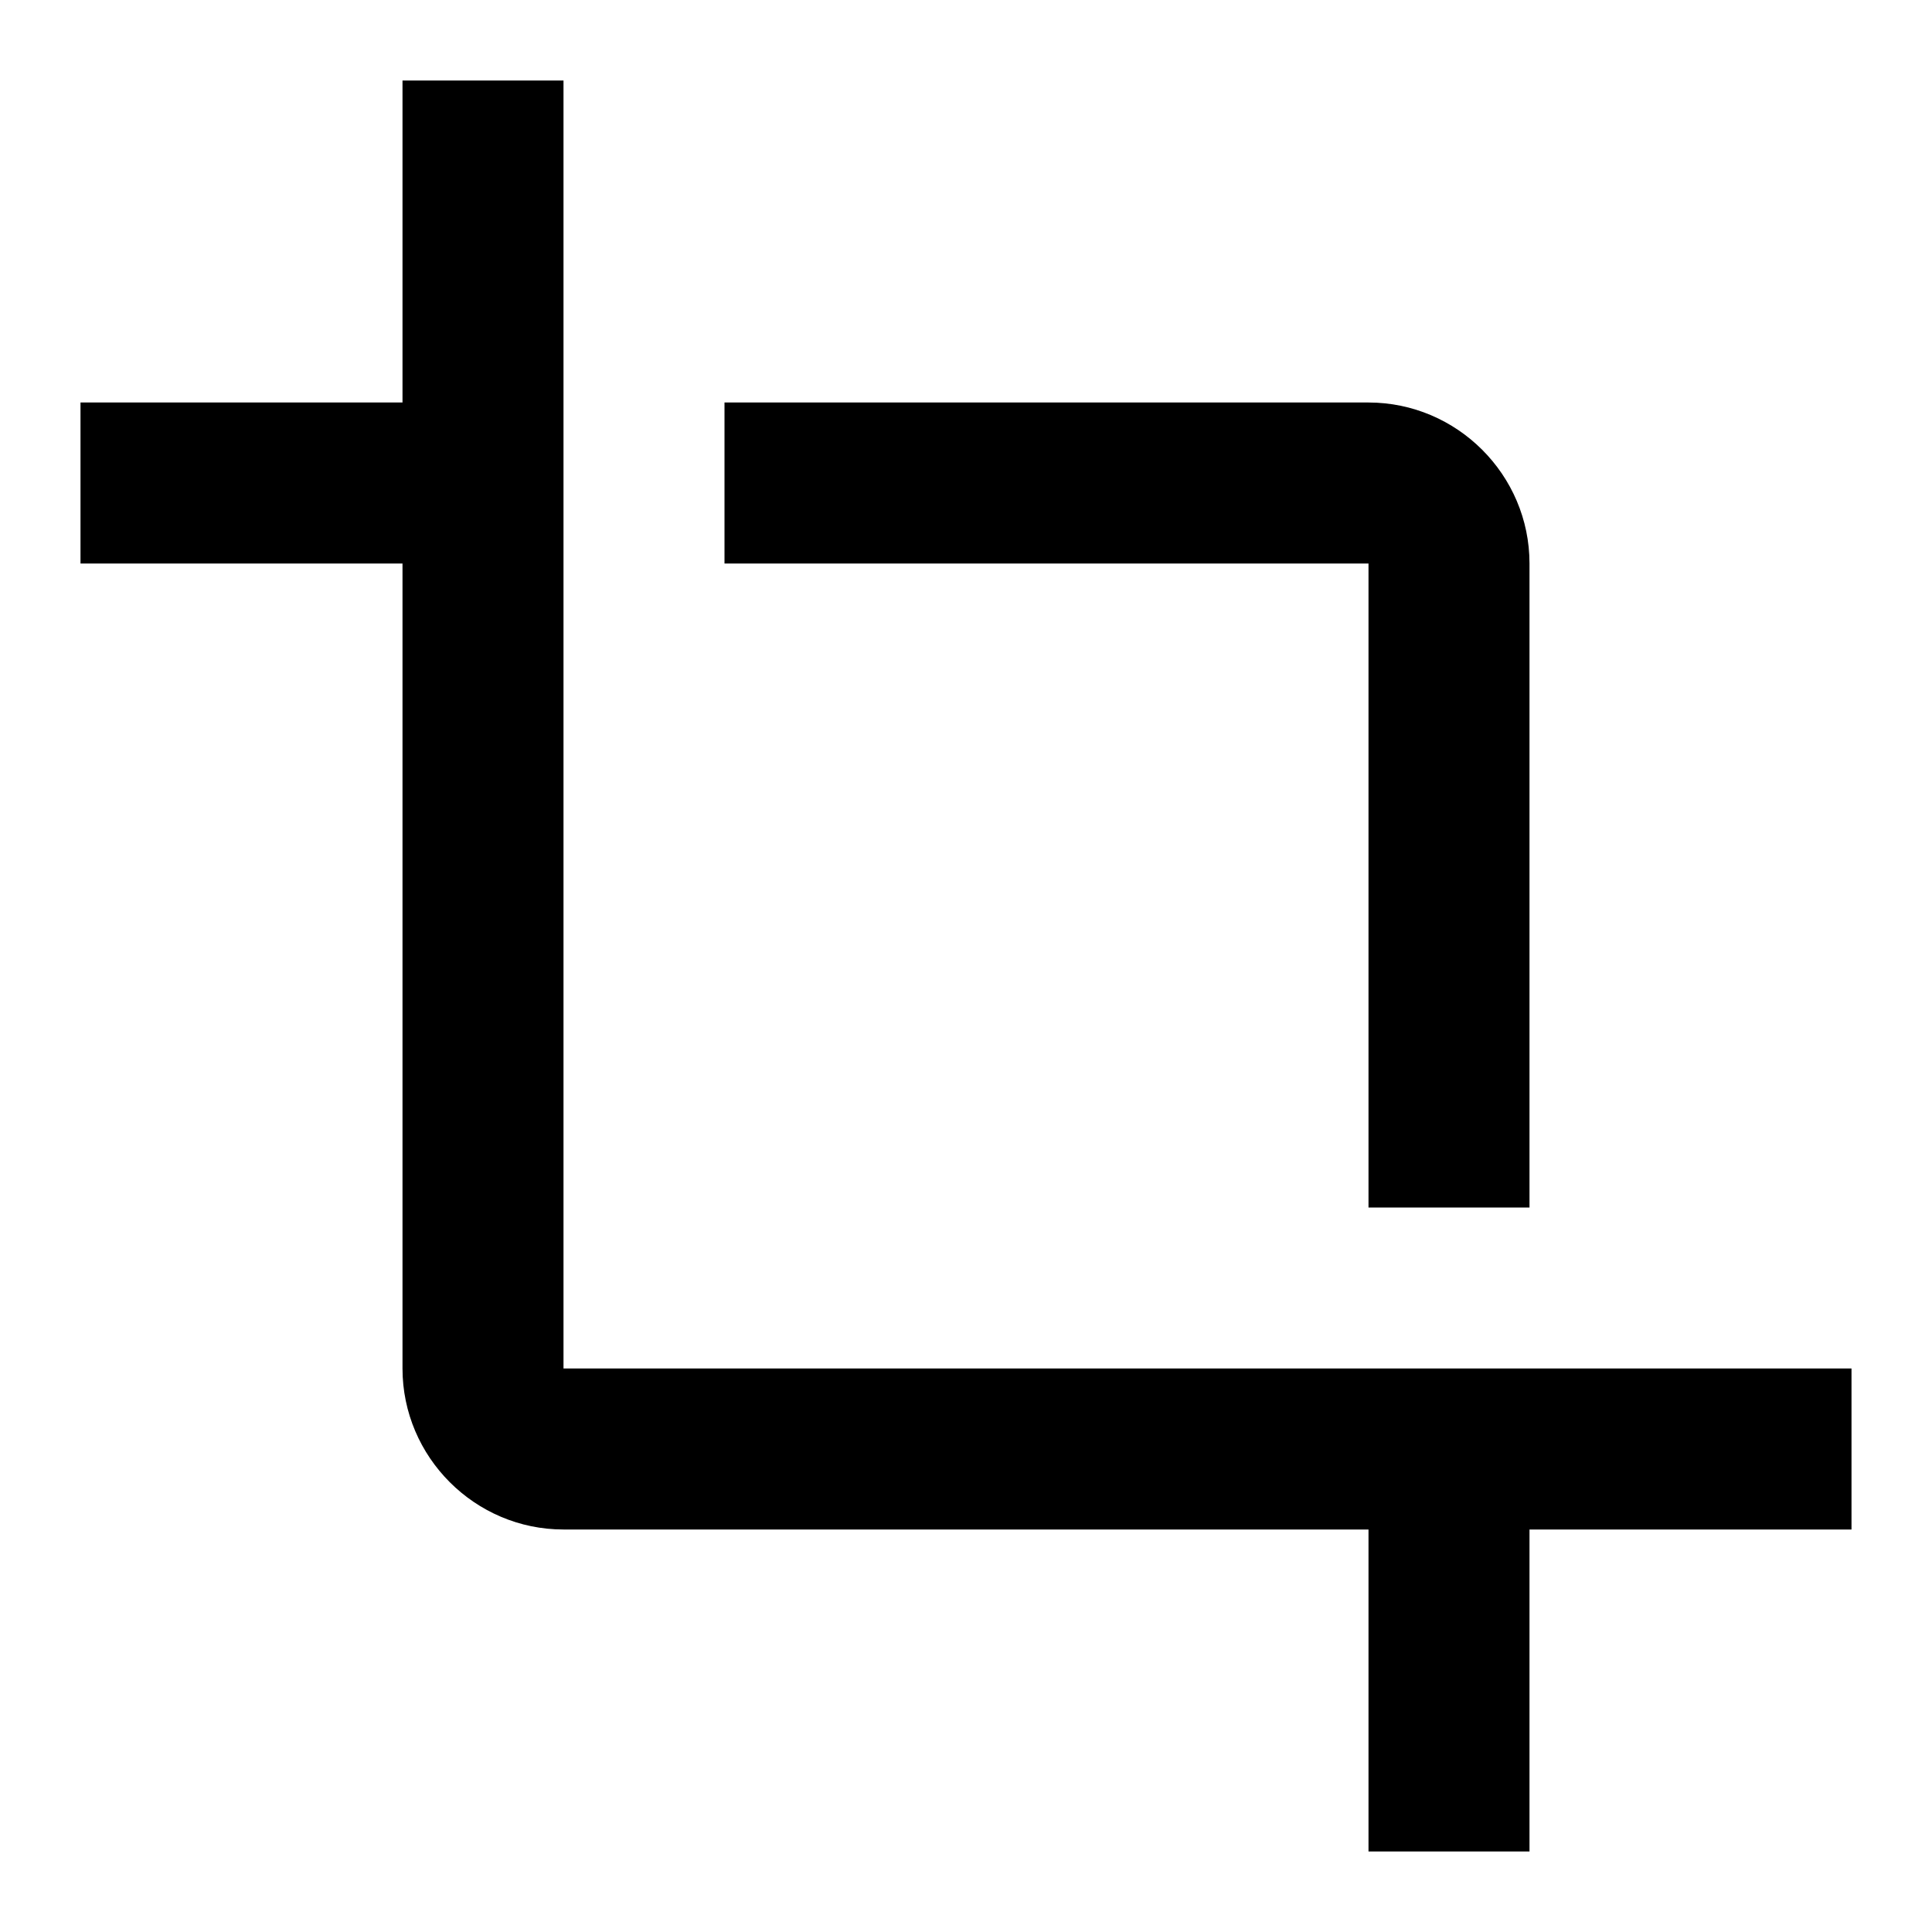
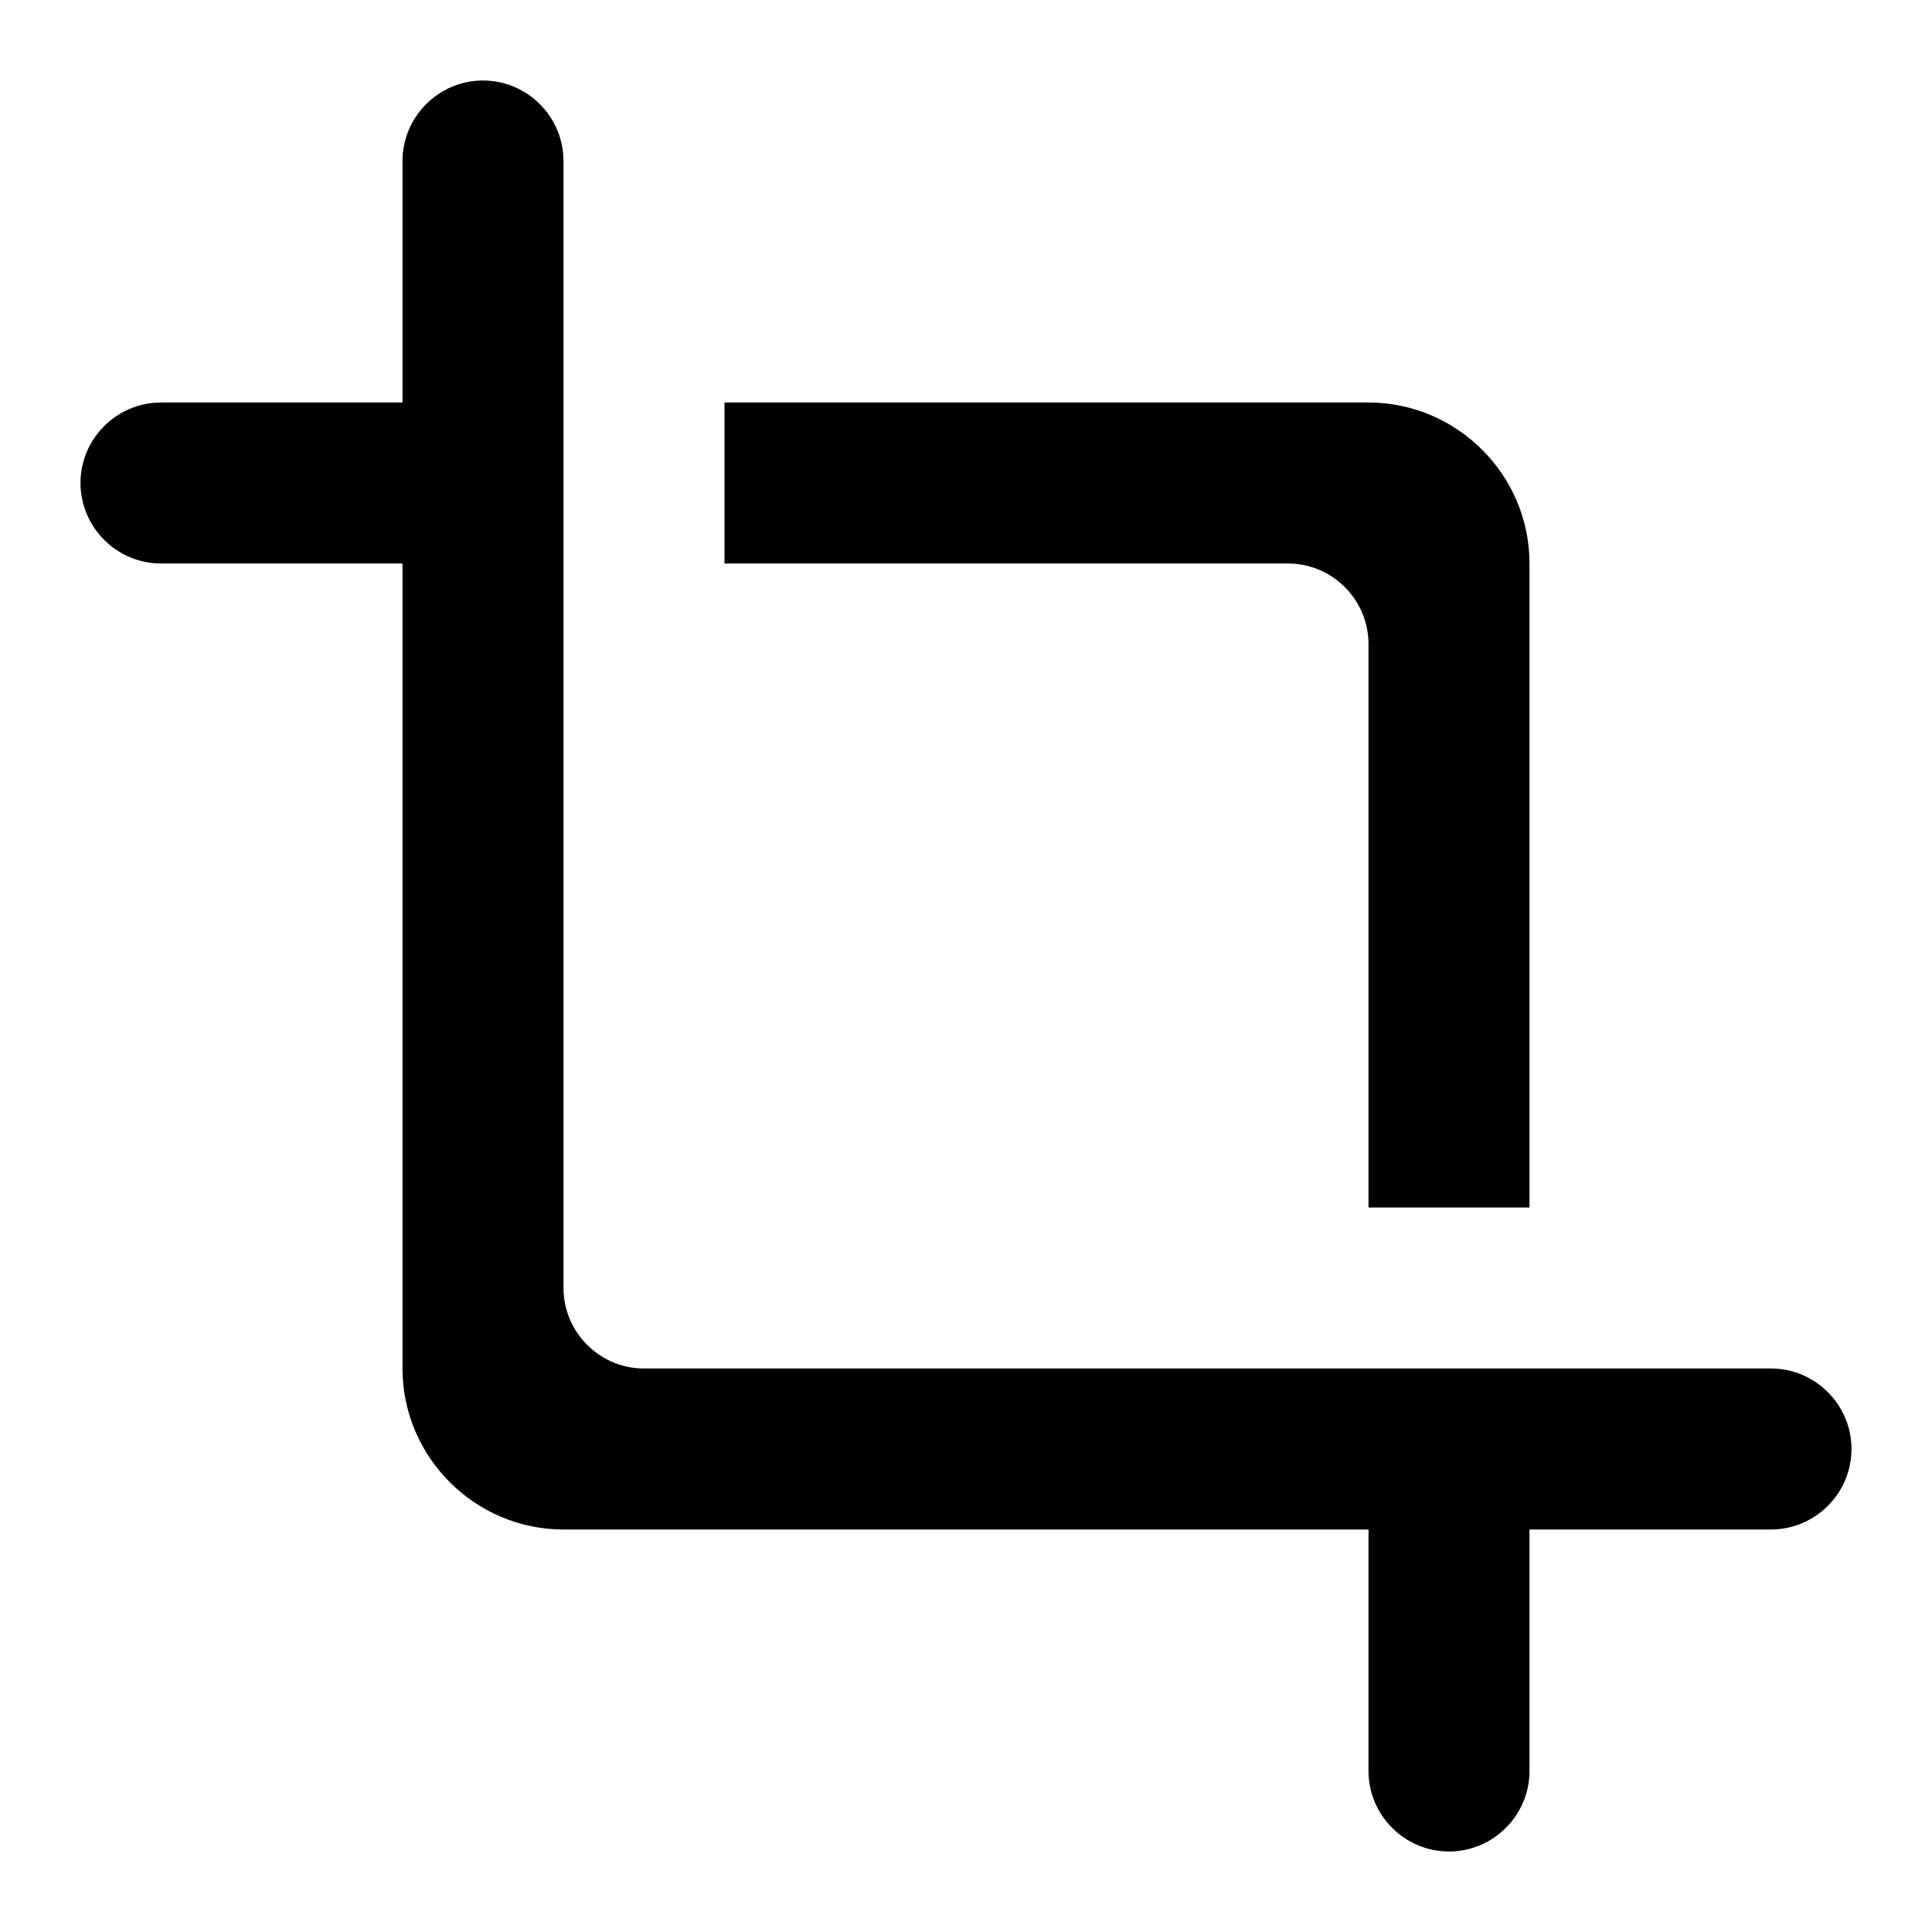
<svg xmlns="http://www.w3.org/2000/svg" width="24" height="24" fill="currentColor" viewBox="0 0 24 24">
-   <path d="M17 15h2V7c0-1.1-.9-2-2-2H9v2h8v8zM7 17V1H5v4H1v2h4v10c0 1.1.9 2 2 2h10v4h2v-4h4v-2H7z" />
+   <path d="M17 15h2V7c0-1.1-.9-2-2-2H9v2h7c.55 0 1 .45 1 1v7zm-9 2c-.55 0-1-.45-1-1V2c0-.55-.45-1-1-1s-1 .45-1 1v3H2c-.55 0-1 .45-1 1s.45 1 1 1h3v10c0 1.1.9 2 2 2h10v3c0 .55.45 1 1 1s1-.45 1-1v-3h3c.55 0 1-.45 1-1s-.45-1-1-1H8z" />
</svg>
